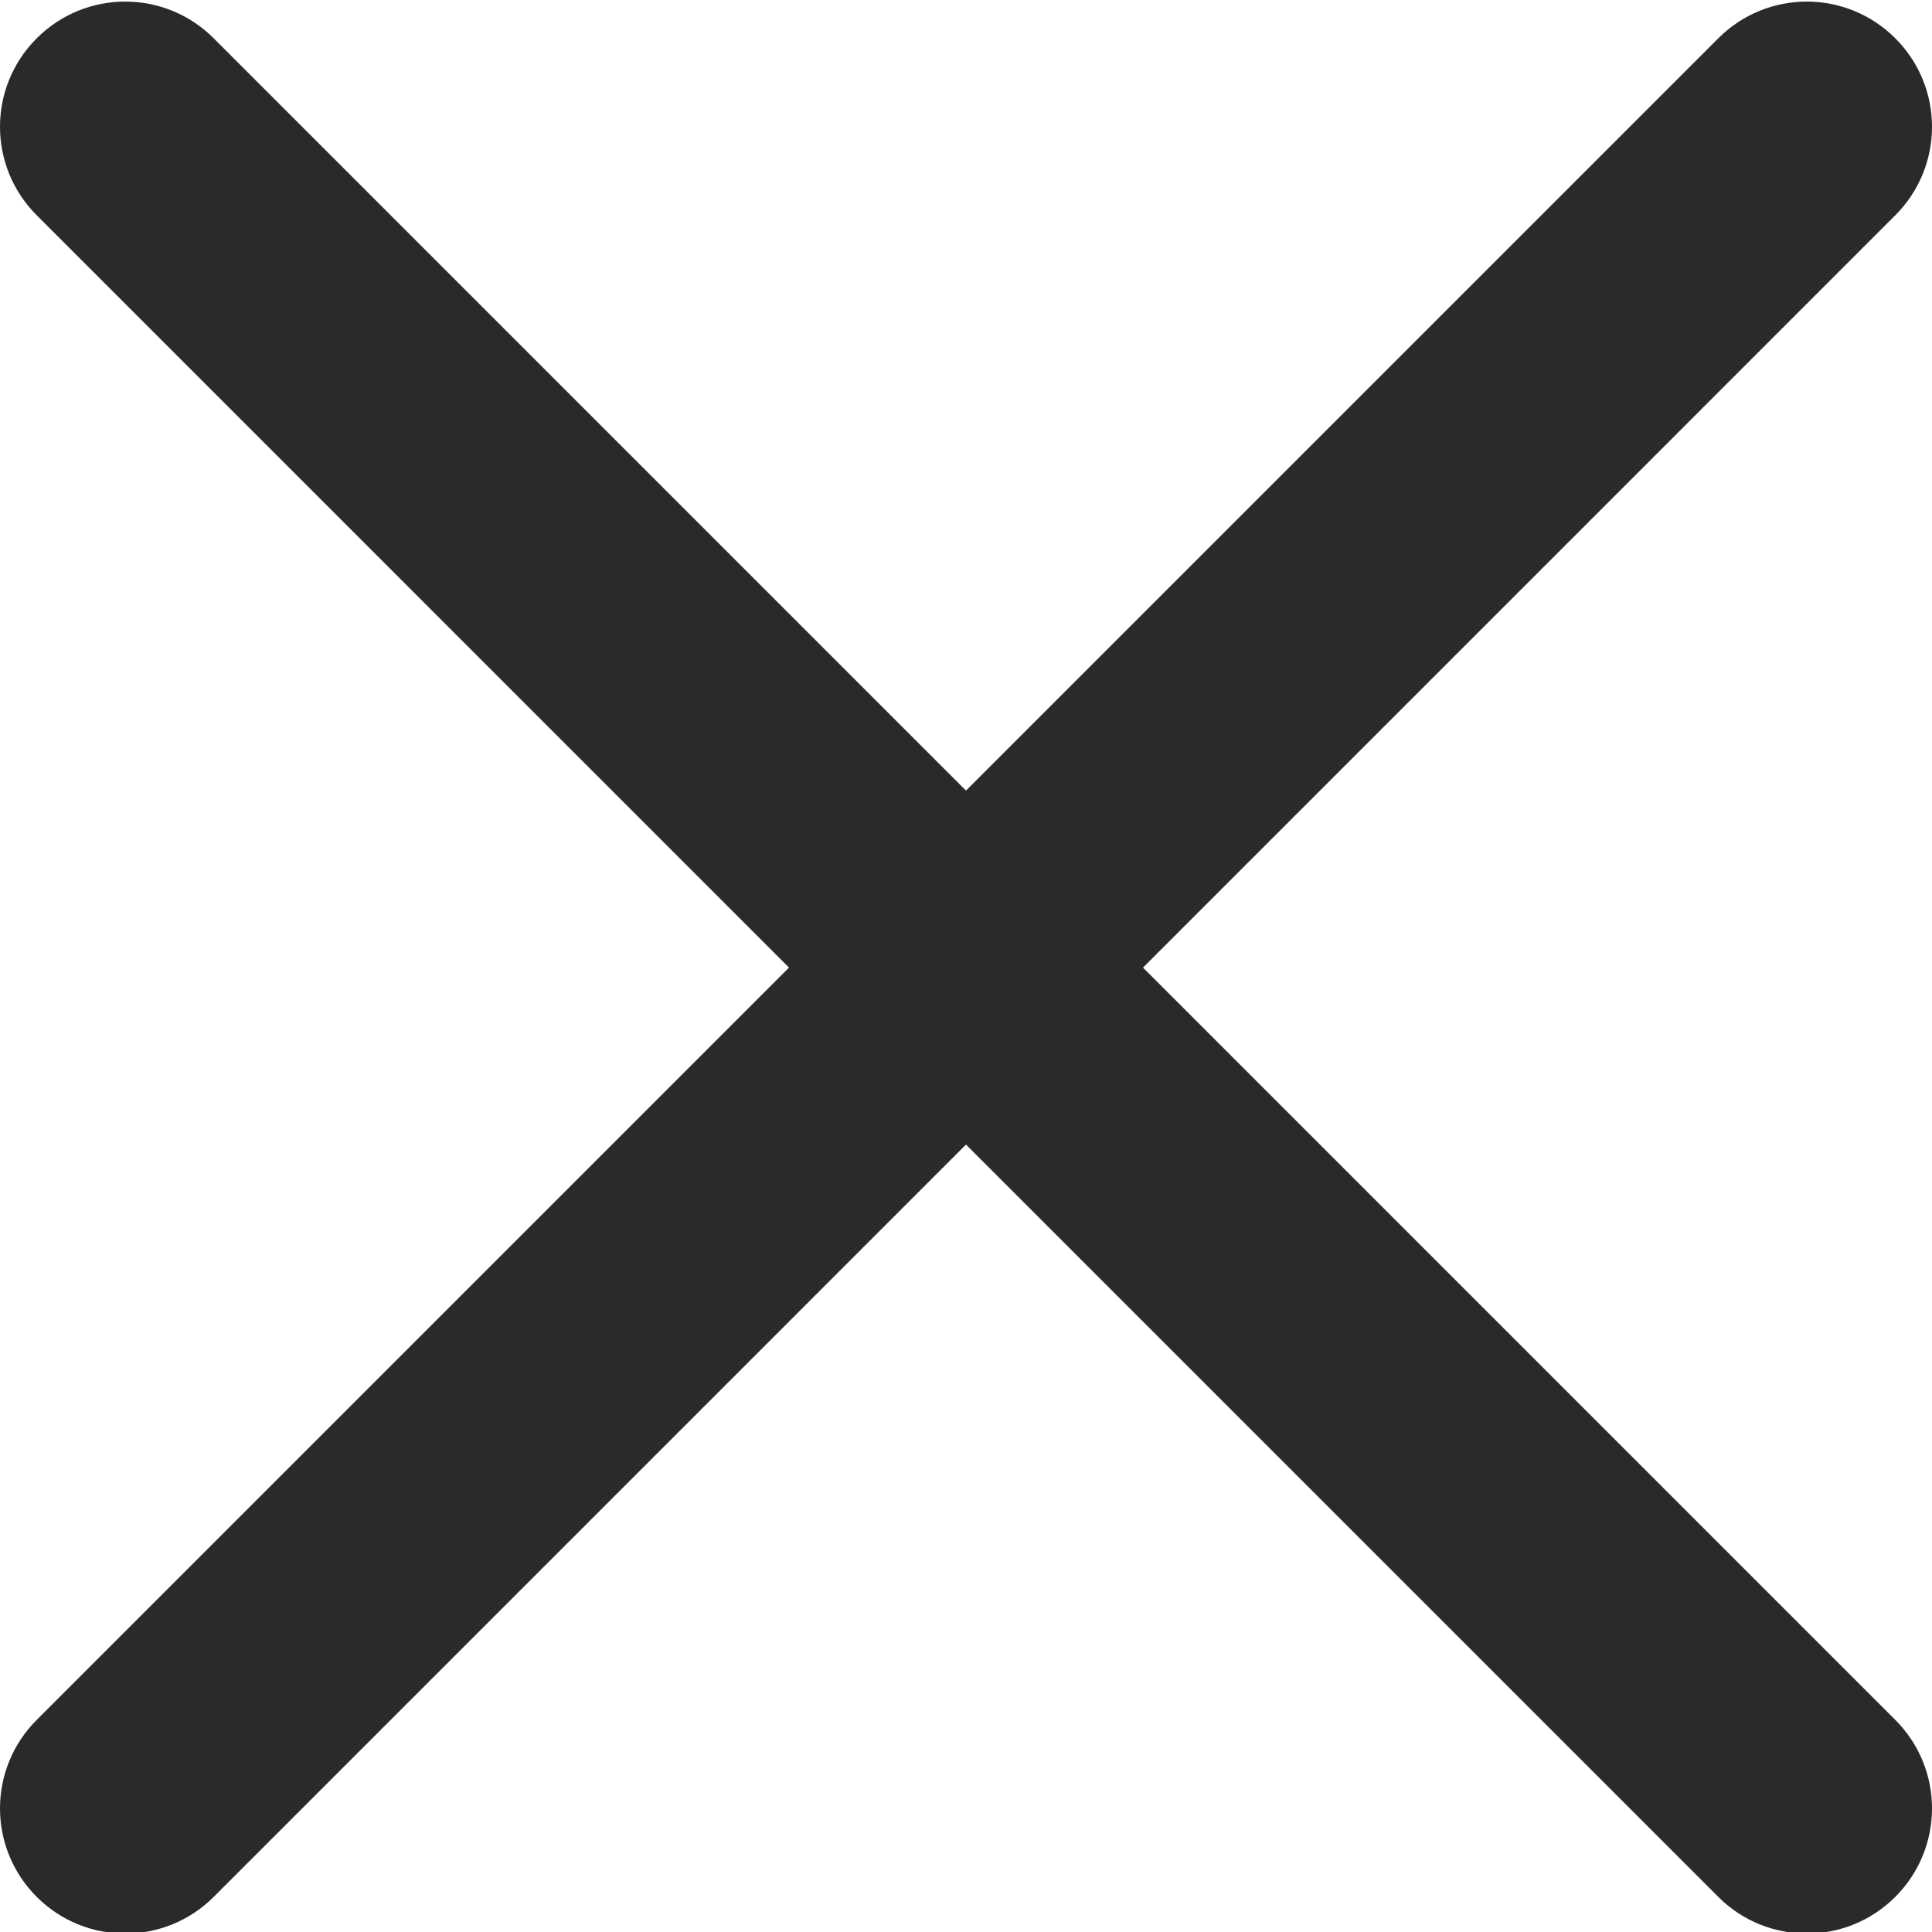
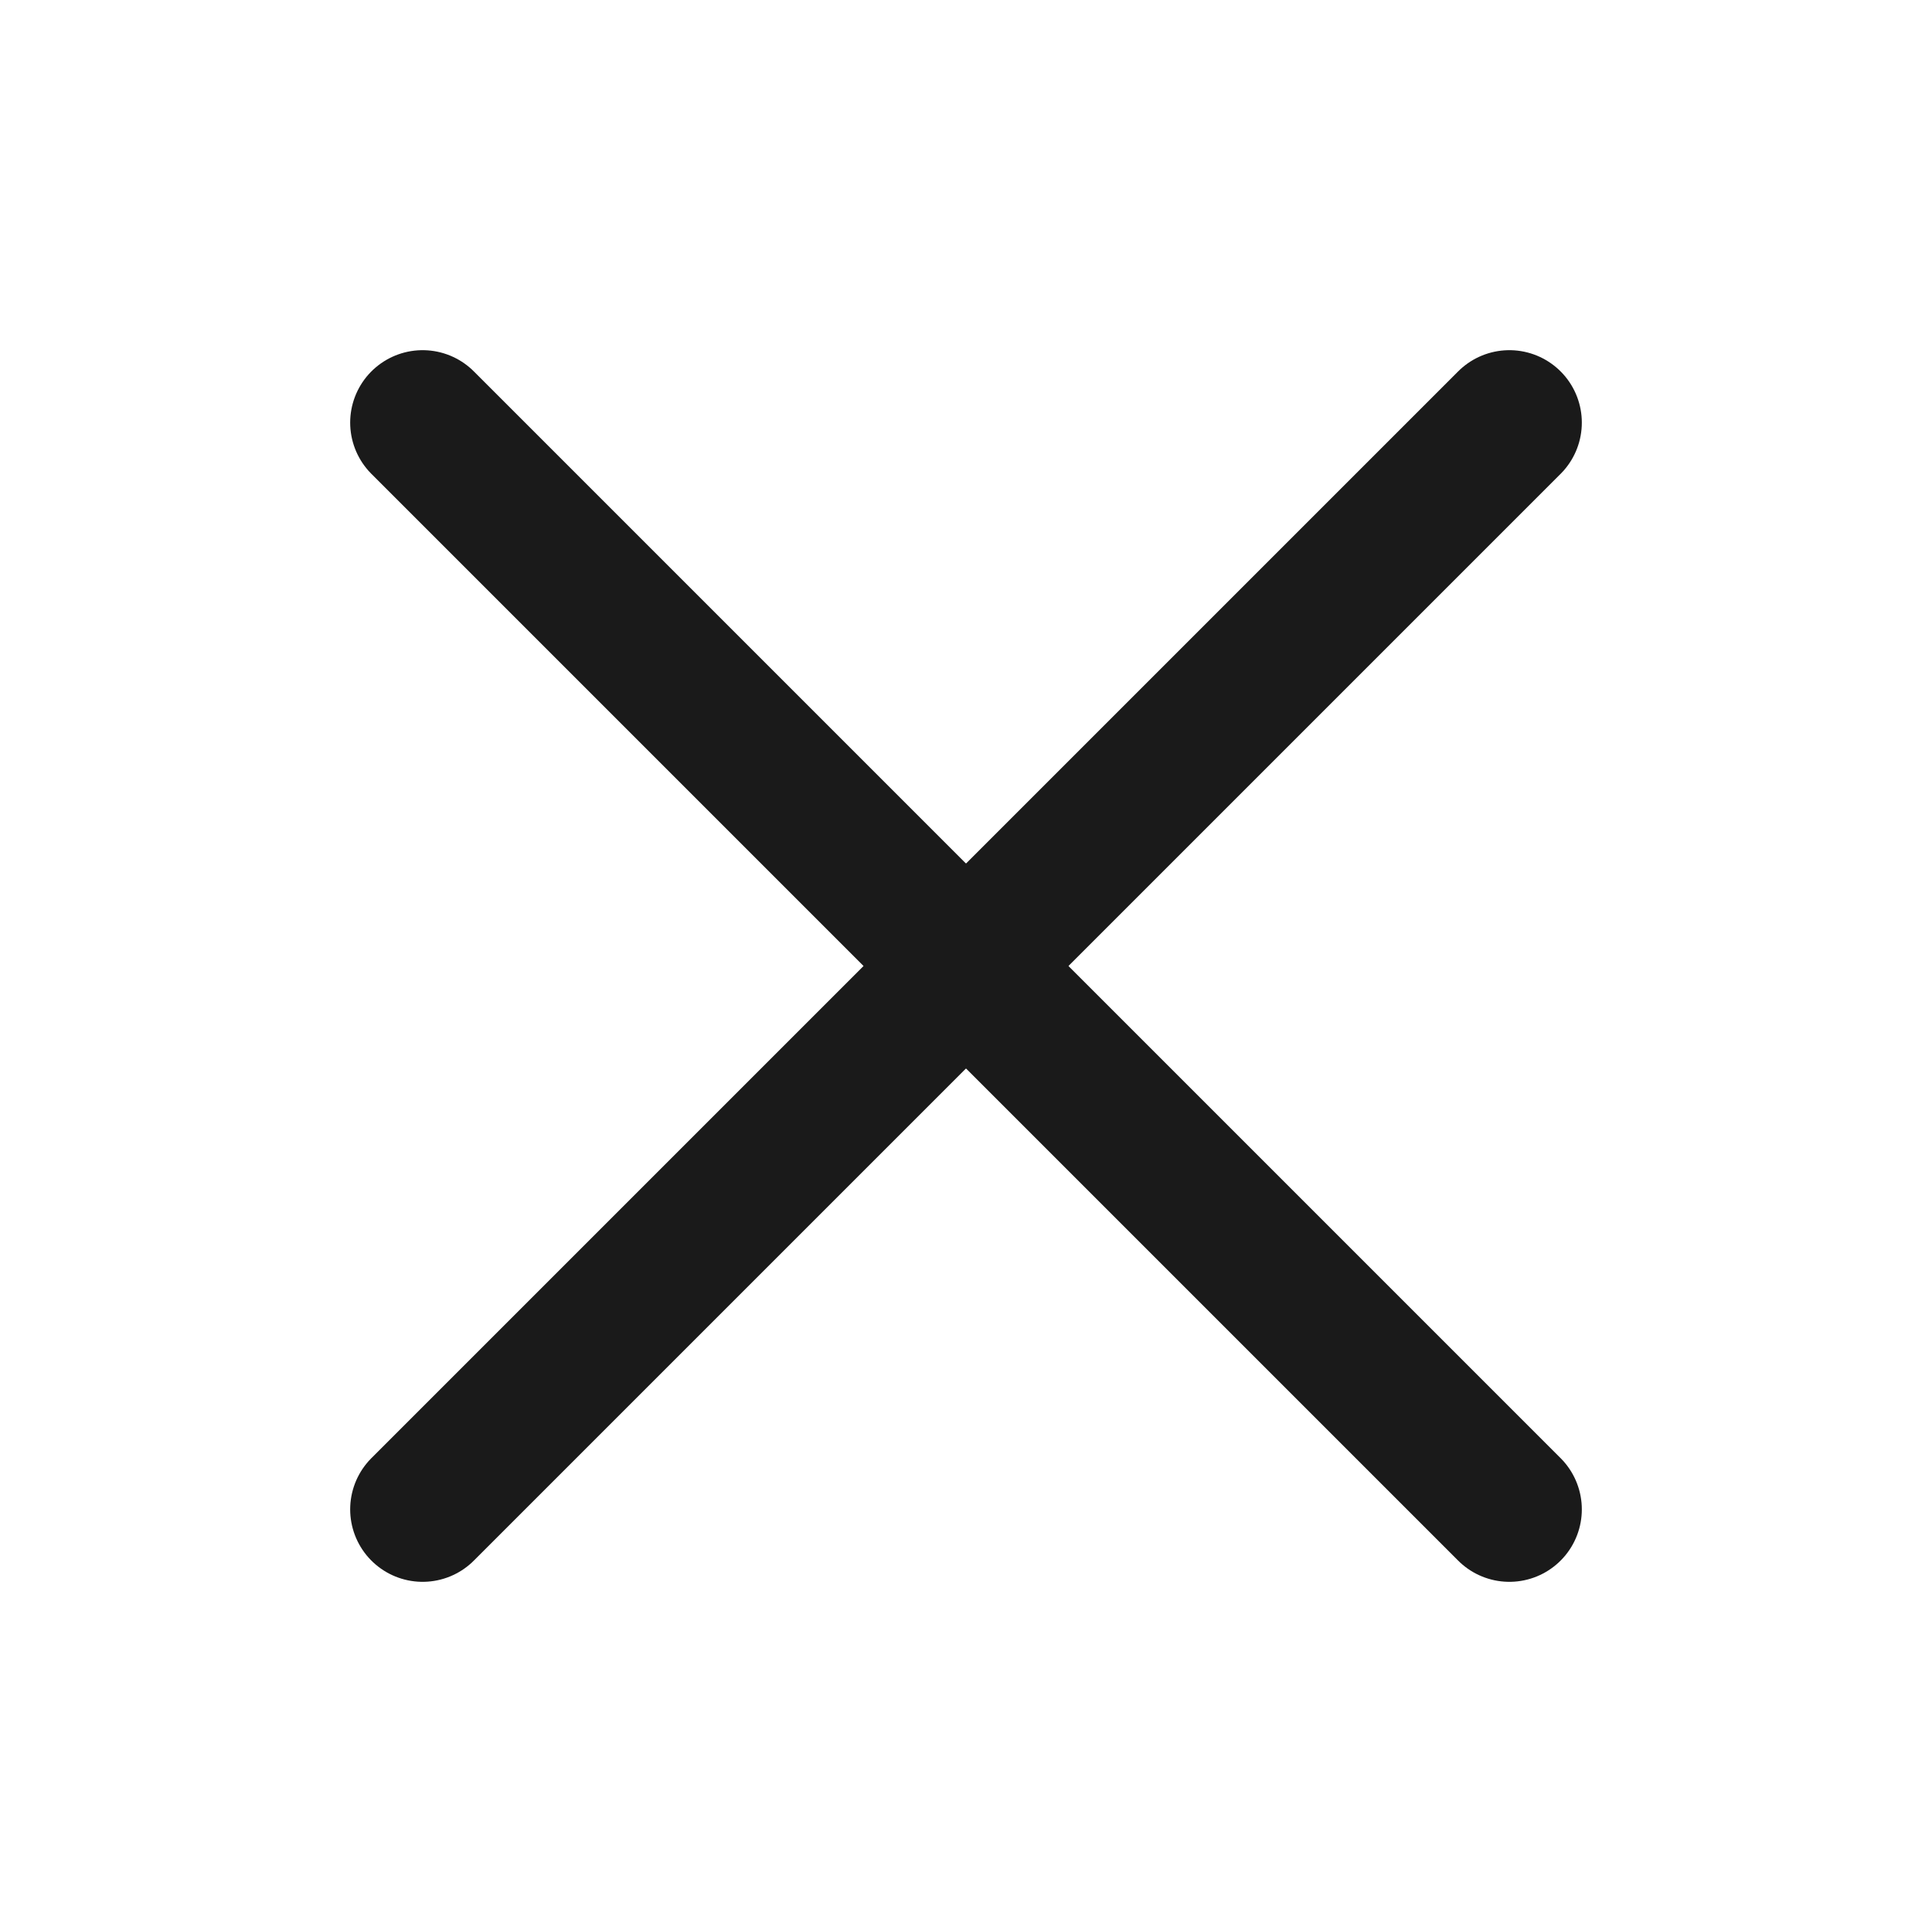
- <svg xmlns="http://www.w3.org/2000/svg" height="512px" viewBox="0 0 329.269 329" width="512px">
-   <g>
-     <path d="m194.801 164.77 128.211-128.215c8.344-8.34 8.344-21.824 0-30.164-8.34-8.34-21.824-8.34-30.164 0l-128.215 128.215-128.211-128.215c-8.344-8.34-21.824-8.34-30.164 0-8.344 8.34-8.344 21.824 0 30.164l128.211 128.215-128.211 128.215c-8.344 8.34-8.344 21.824 0 30.164 4.156 4.16 9.621 6.25 15.082 6.25 5.461 0 10.922-2.09 15.082-6.25l128.211-128.215 128.215 128.215c4.16 4.16 9.621 6.25 15.082 6.25 5.461 0 10.922-2.09 15.082-6.25 8.344-8.34 8.344-21.824 0-30.164zm0 0" data-original="#000000" class="active-path" data-old_color="#000000" fill="#2A2A2A" />
-   </g>
+ <svg xmlns="http://www.w3.org/2000/svg" width="16" height="16" viewBox="0 0 16 16">
+   <line x1="3.5" y1="3.5" x2="12.5" y2="12.5" stroke="#1A1A1A" stroke-width="1.2" stroke-linecap="round" />
+   <line x1="12.5" y1="3.5" x2="3.5" y2="12.5" stroke="#1A1A1A" stroke-width="1.2" stroke-linecap="round" />
</svg>
